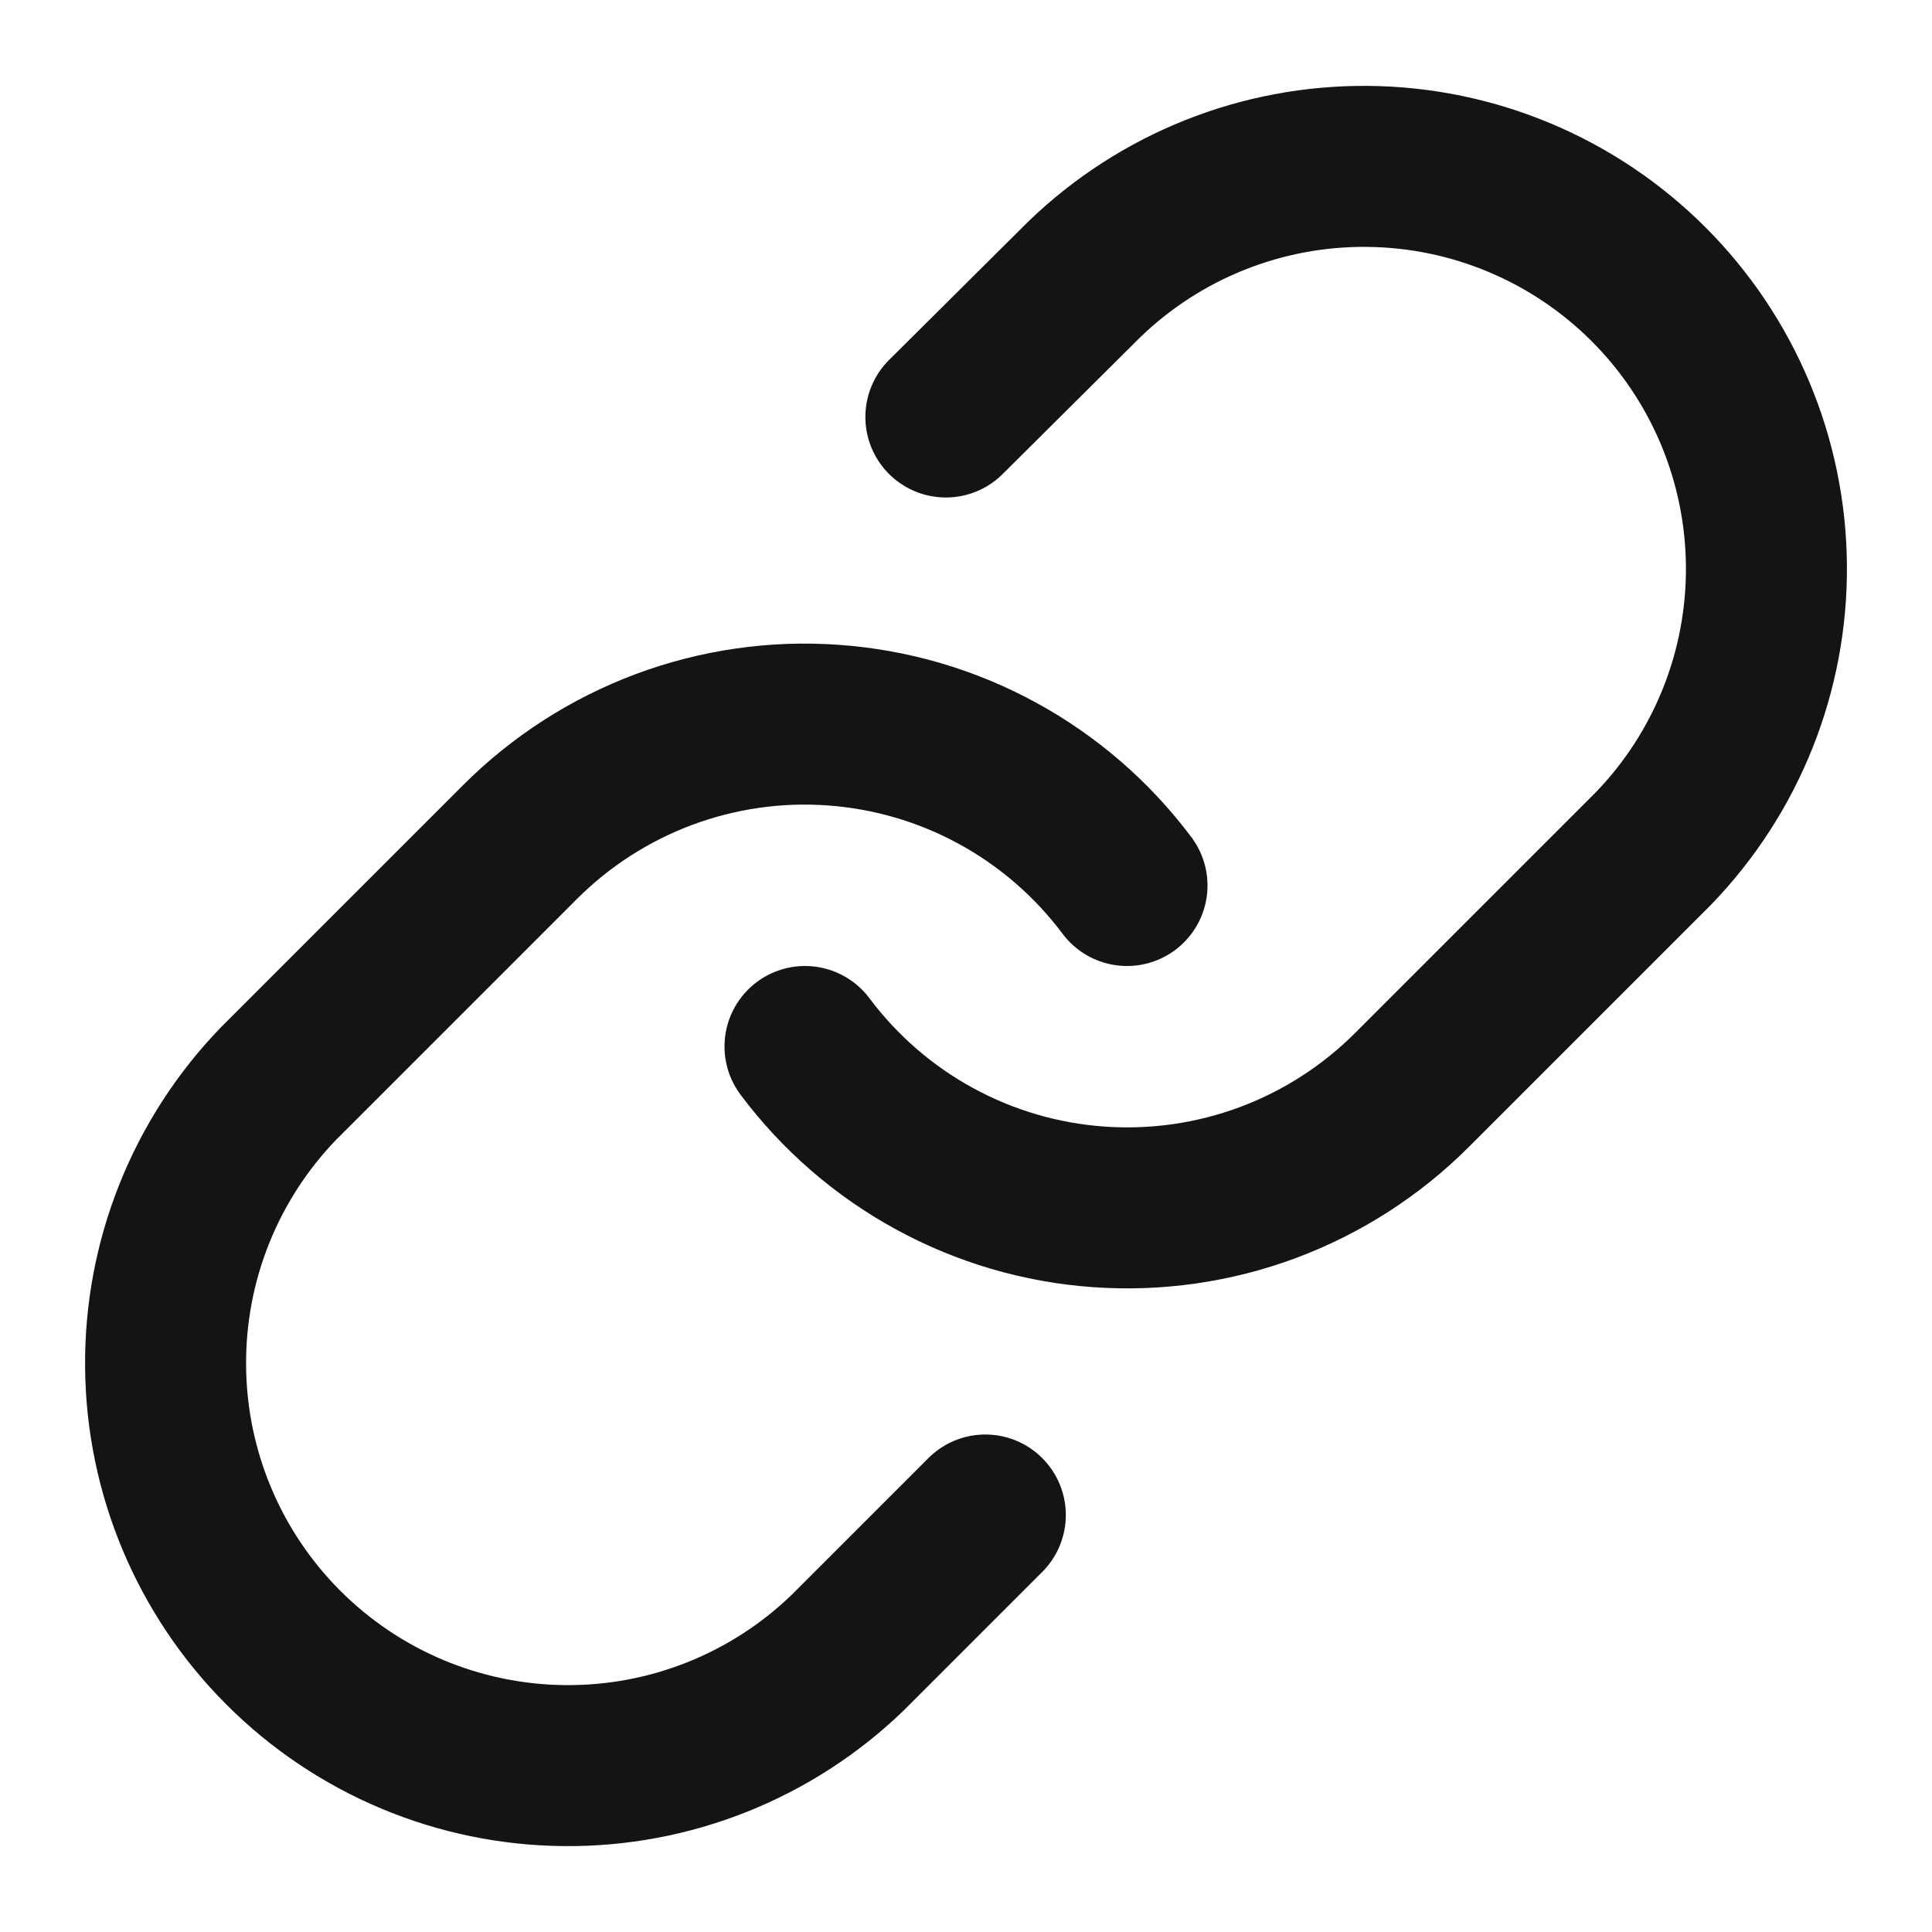
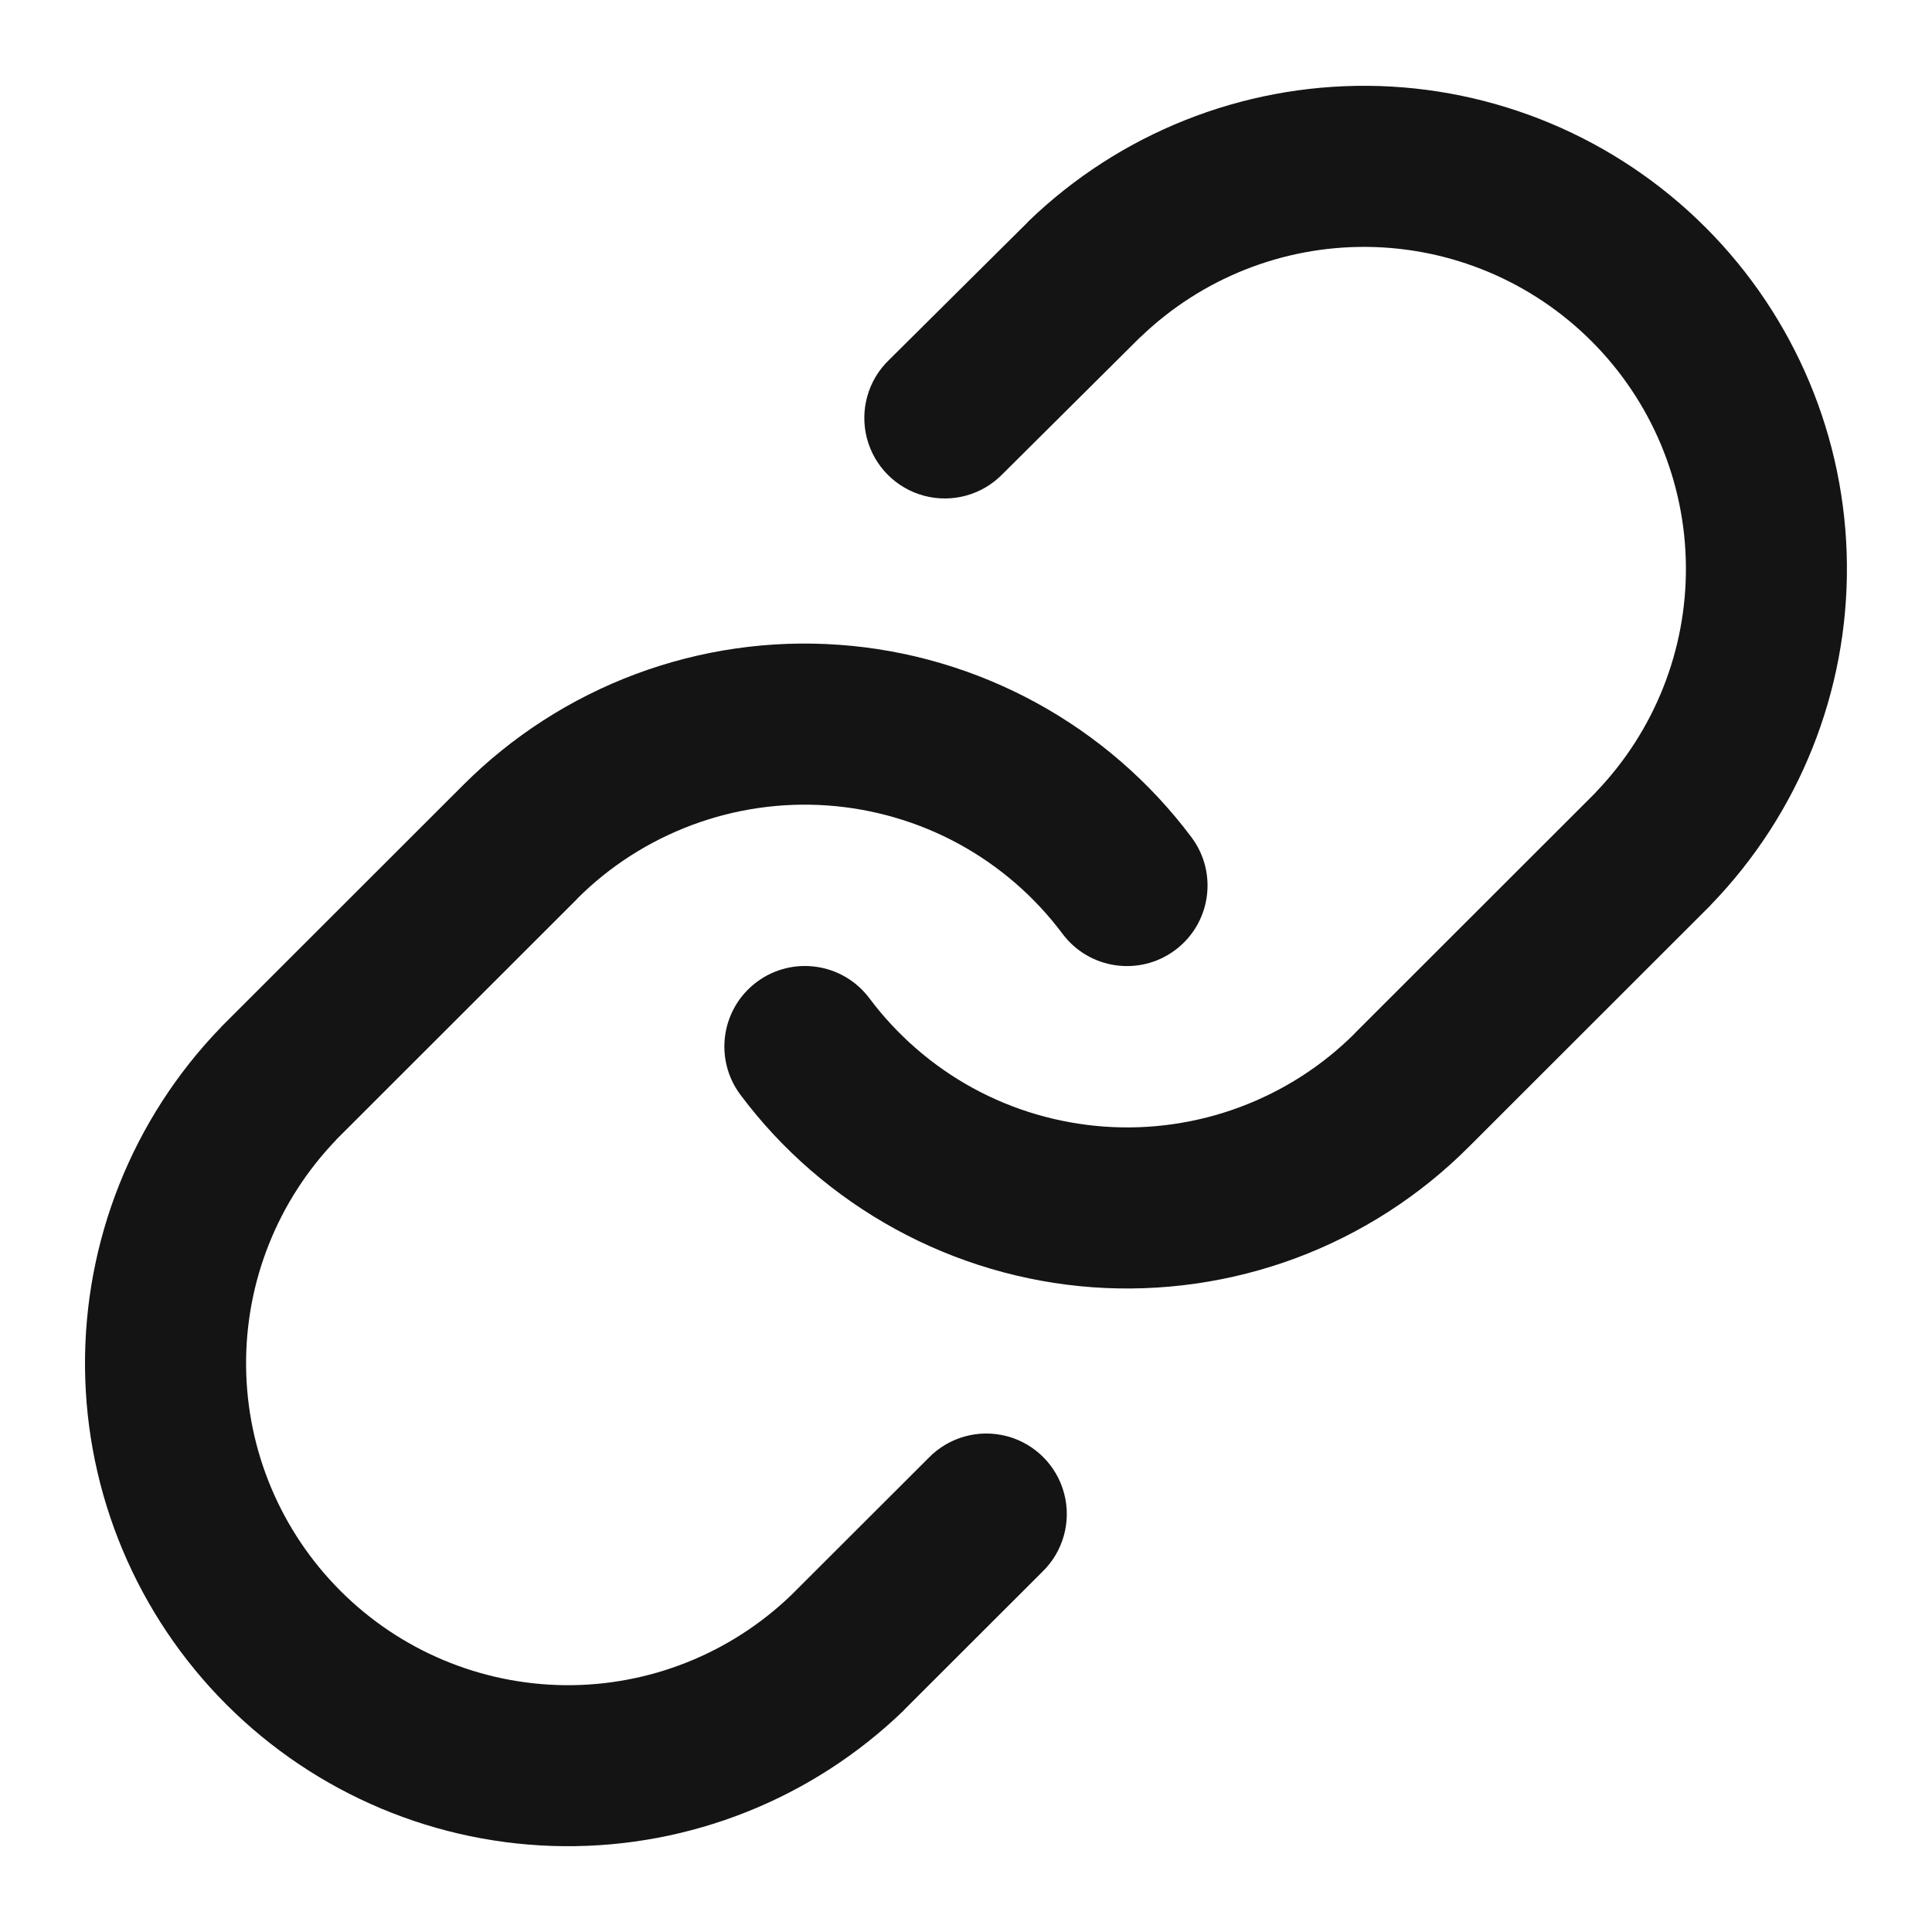
- <svg xmlns="http://www.w3.org/2000/svg" width="24" height="24" viewBox="0 0 24 24" fill="none">
-   <path d="M10 13C10.43 13.574 10.977 14.049 11.607 14.393C12.236 14.737 12.931 14.941 13.647 14.992C14.362 15.043 15.08 14.94 15.751 14.69C16.423 14.439 17.033 14.047 17.54 13.54L20.54 10.54C21.451 9.597 21.955 8.334 21.943 7.023C21.932 5.712 21.406 4.458 20.479 3.531C19.552 2.604 18.298 2.078 16.987 2.067C15.676 2.055 14.413 2.559 13.47 3.47L11.75 5.18" stroke="#141414" stroke-width="2" stroke-linecap="round" stroke-linejoin="round" />
-   <path d="M14 11C13.57 10.426 13.023 9.951 12.393 9.607C11.764 9.263 11.068 9.059 10.353 9.008C9.638 8.956 8.92 9.06 8.249 9.31C7.577 9.561 6.967 9.953 6.46 10.46L3.46 13.46C2.549 14.403 2.045 15.666 2.057 16.977C2.068 18.288 2.594 19.542 3.521 20.469C4.448 21.396 5.702 21.922 7.013 21.933C8.324 21.945 9.587 21.441 10.53 20.53L12.24 18.82" stroke="#141414" stroke-width="2" stroke-linecap="round" stroke-linejoin="round" />
+ <svg xmlns="http://www.w3.org/2000/svg" width="24" height="24" viewBox="0 0 24 24" fill="none" version="1.1" id="svg6">
+   <defs id="defs10" />
+   <path style="color:#000000;font-style:normal;font-variant:normal;font-weight:normal;font-stretch:normal;font-size:medium;line-height:normal;font-family:sans-serif;font-variant-ligatures:normal;font-variant-position:normal;font-variant-caps:normal;font-variant-numeric:normal;font-variant-alternates:normal;font-feature-settings:normal;text-indent:0;text-align:start;text-decoration:none;text-decoration-line:none;text-decoration-style:solid;text-decoration-color:#000000;letter-spacing:normal;word-spacing:normal;text-transform:none;writing-mode:lr-tb;direction:ltr;text-orientation:mixed;dominant-baseline:auto;baseline-shift:baseline;text-anchor:start;white-space:normal;shape-padding:0;clip-rule:nonzero;display:inline;overflow:visible;visibility:visible;opacity:1;isolation:auto;mix-blend-mode:normal;color-interpolation:sRGB;color-interpolation-filters:linearRGB;solid-color:#000000;solid-opacity:1;vector-effect:none;fill:#141414;fill-opacity:1;fill-rule:nonzero;stroke:none;stroke-width:2;stroke-linecap:round;stroke-linejoin:round;stroke-miterlimit:4;stroke-dasharray:none;stroke-dashoffset:0;stroke-opacity:1;color-rendering:auto;image-rendering:auto;shape-rendering:auto;text-rendering:auto;enable-background:accumulate" d="M 16.996,1.066 C 15.423,1.053 13.907,1.657 12.775,2.75 a 1,1 0 0 0 -0.01,0.012 l -1.721,1.709 a 1,1 0 1 0 1.41,1.418 l 1.709,-1.699 0.006,-0.004 c 0.754,-0.726 1.762,-1.128 2.809,-1.119 1.049,0.009 2.051,0.43 2.793,1.172 0.742,0.742 1.163,1.744 1.172,2.793 0.009,1.047 -0.393,2.054 -1.119,2.809 -0.002,0.002 -0.002,0.004 -0.004,0.006 l -2.988,2.986 a 1,1 0 0 0 0,0.002 c -0.406,0.406 -0.892,0.717 -1.43,0.918 -0.537,0.2 -1.111,0.283 -1.684,0.242 -0.572,-0.041 -1.13,-0.204 -1.633,-0.479 -0.503,-0.275 -0.941,-0.656 -1.285,-1.115 a 1,1 0 1 0 -1.602,1.199 c 0.515,0.689 1.173,1.257 1.928,1.67 0.755,0.413 1.591,0.659 2.449,0.721 0.858,0.061 1.719,-0.063 2.525,-0.363 0.806,-0.301 1.538,-0.772 2.146,-1.381 l 3,-2.998 a 1,1 0 0 0 0.012,-0.014 C 22.352,10.103 22.957,8.587 22.943,7.014 22.93,5.441 22.298,3.936 21.186,2.824 20.073,1.712 18.569,1.08 16.996,1.066 Z" id="path2" />
+   <path style="color:#000000;font-style:normal;font-variant:normal;font-weight:normal;font-stretch:normal;font-size:medium;line-height:normal;font-family:sans-serif;font-variant-ligatures:normal;font-variant-position:normal;font-variant-caps:normal;font-variant-numeric:normal;font-variant-alternates:normal;font-feature-settings:normal;text-indent:0;text-align:start;text-decoration:none;text-decoration-line:none;text-decoration-style:solid;text-decoration-color:#000000;letter-spacing:normal;word-spacing:normal;text-transform:none;writing-mode:lr-tb;direction:ltr;text-orientation:mixed;dominant-baseline:auto;baseline-shift:baseline;text-anchor:start;white-space:normal;shape-padding:0;clip-rule:nonzero;display:inline;overflow:visible;visibility:visible;opacity:1;isolation:auto;mix-blend-mode:normal;color-interpolation:sRGB;color-interpolation-filters:linearRGB;solid-color:#000000;solid-opacity:1;vector-effect:none;fill:#141414;fill-opacity:1;fill-rule:nonzero;stroke:none;stroke-width:2;stroke-linecap:round;stroke-linejoin:round;stroke-miterlimit:4;stroke-dasharray:none;stroke-dashoffset:0;stroke-opacity:1;color-rendering:auto;image-rendering:auto;shape-rendering:auto;text-rendering:auto;enable-background:accumulate" d="M 10.424,8.01 C 9.566,7.948 8.705,8.072 7.898,8.373 7.092,8.674 6.36,9.145 5.752,9.754 l -3,2.998 a 1,1 0 0 0 -0.012,0.014 c -1.093,1.131 -1.697,2.648 -1.684,4.221 0.014,1.573 0.646,3.077 1.758,4.189 1.112,1.112 2.617,1.744 4.189,1.758 1.573,0.014 3.089,-0.591 4.221,-1.684 a 1,1 0 0 0 0.012,-0.014 l 1.711,-1.709 A 1,1 0 1 0 11.533,18.113 L 9.83,19.814 C 9.076,20.54 8.068,20.943 7.021,20.934 5.972,20.924 4.97,20.504 4.229,19.762 3.487,19.02 3.066,18.018 3.057,16.969 c -0.009,-1.047 0.393,-2.054 1.119,-2.809 0.002,-0.002 0.002,-0.004 0.004,-0.006 l 2.988,-2.986 a 1,1 0 0 0 0,-0.002 C 7.573,10.76 8.06,10.449 8.598,10.248 9.135,10.048 9.709,9.965 10.281,10.006 c 0.572,0.041 1.129,0.204 1.633,0.479 0.503,0.275 0.942,0.656 1.285,1.115 a 1,1 0 1 0 1.602,-1.199 C 14.285,9.712 13.628,9.143 12.873,8.73 12.118,8.318 11.282,8.071 10.424,8.01 Z" id="path4" />
</svg>
